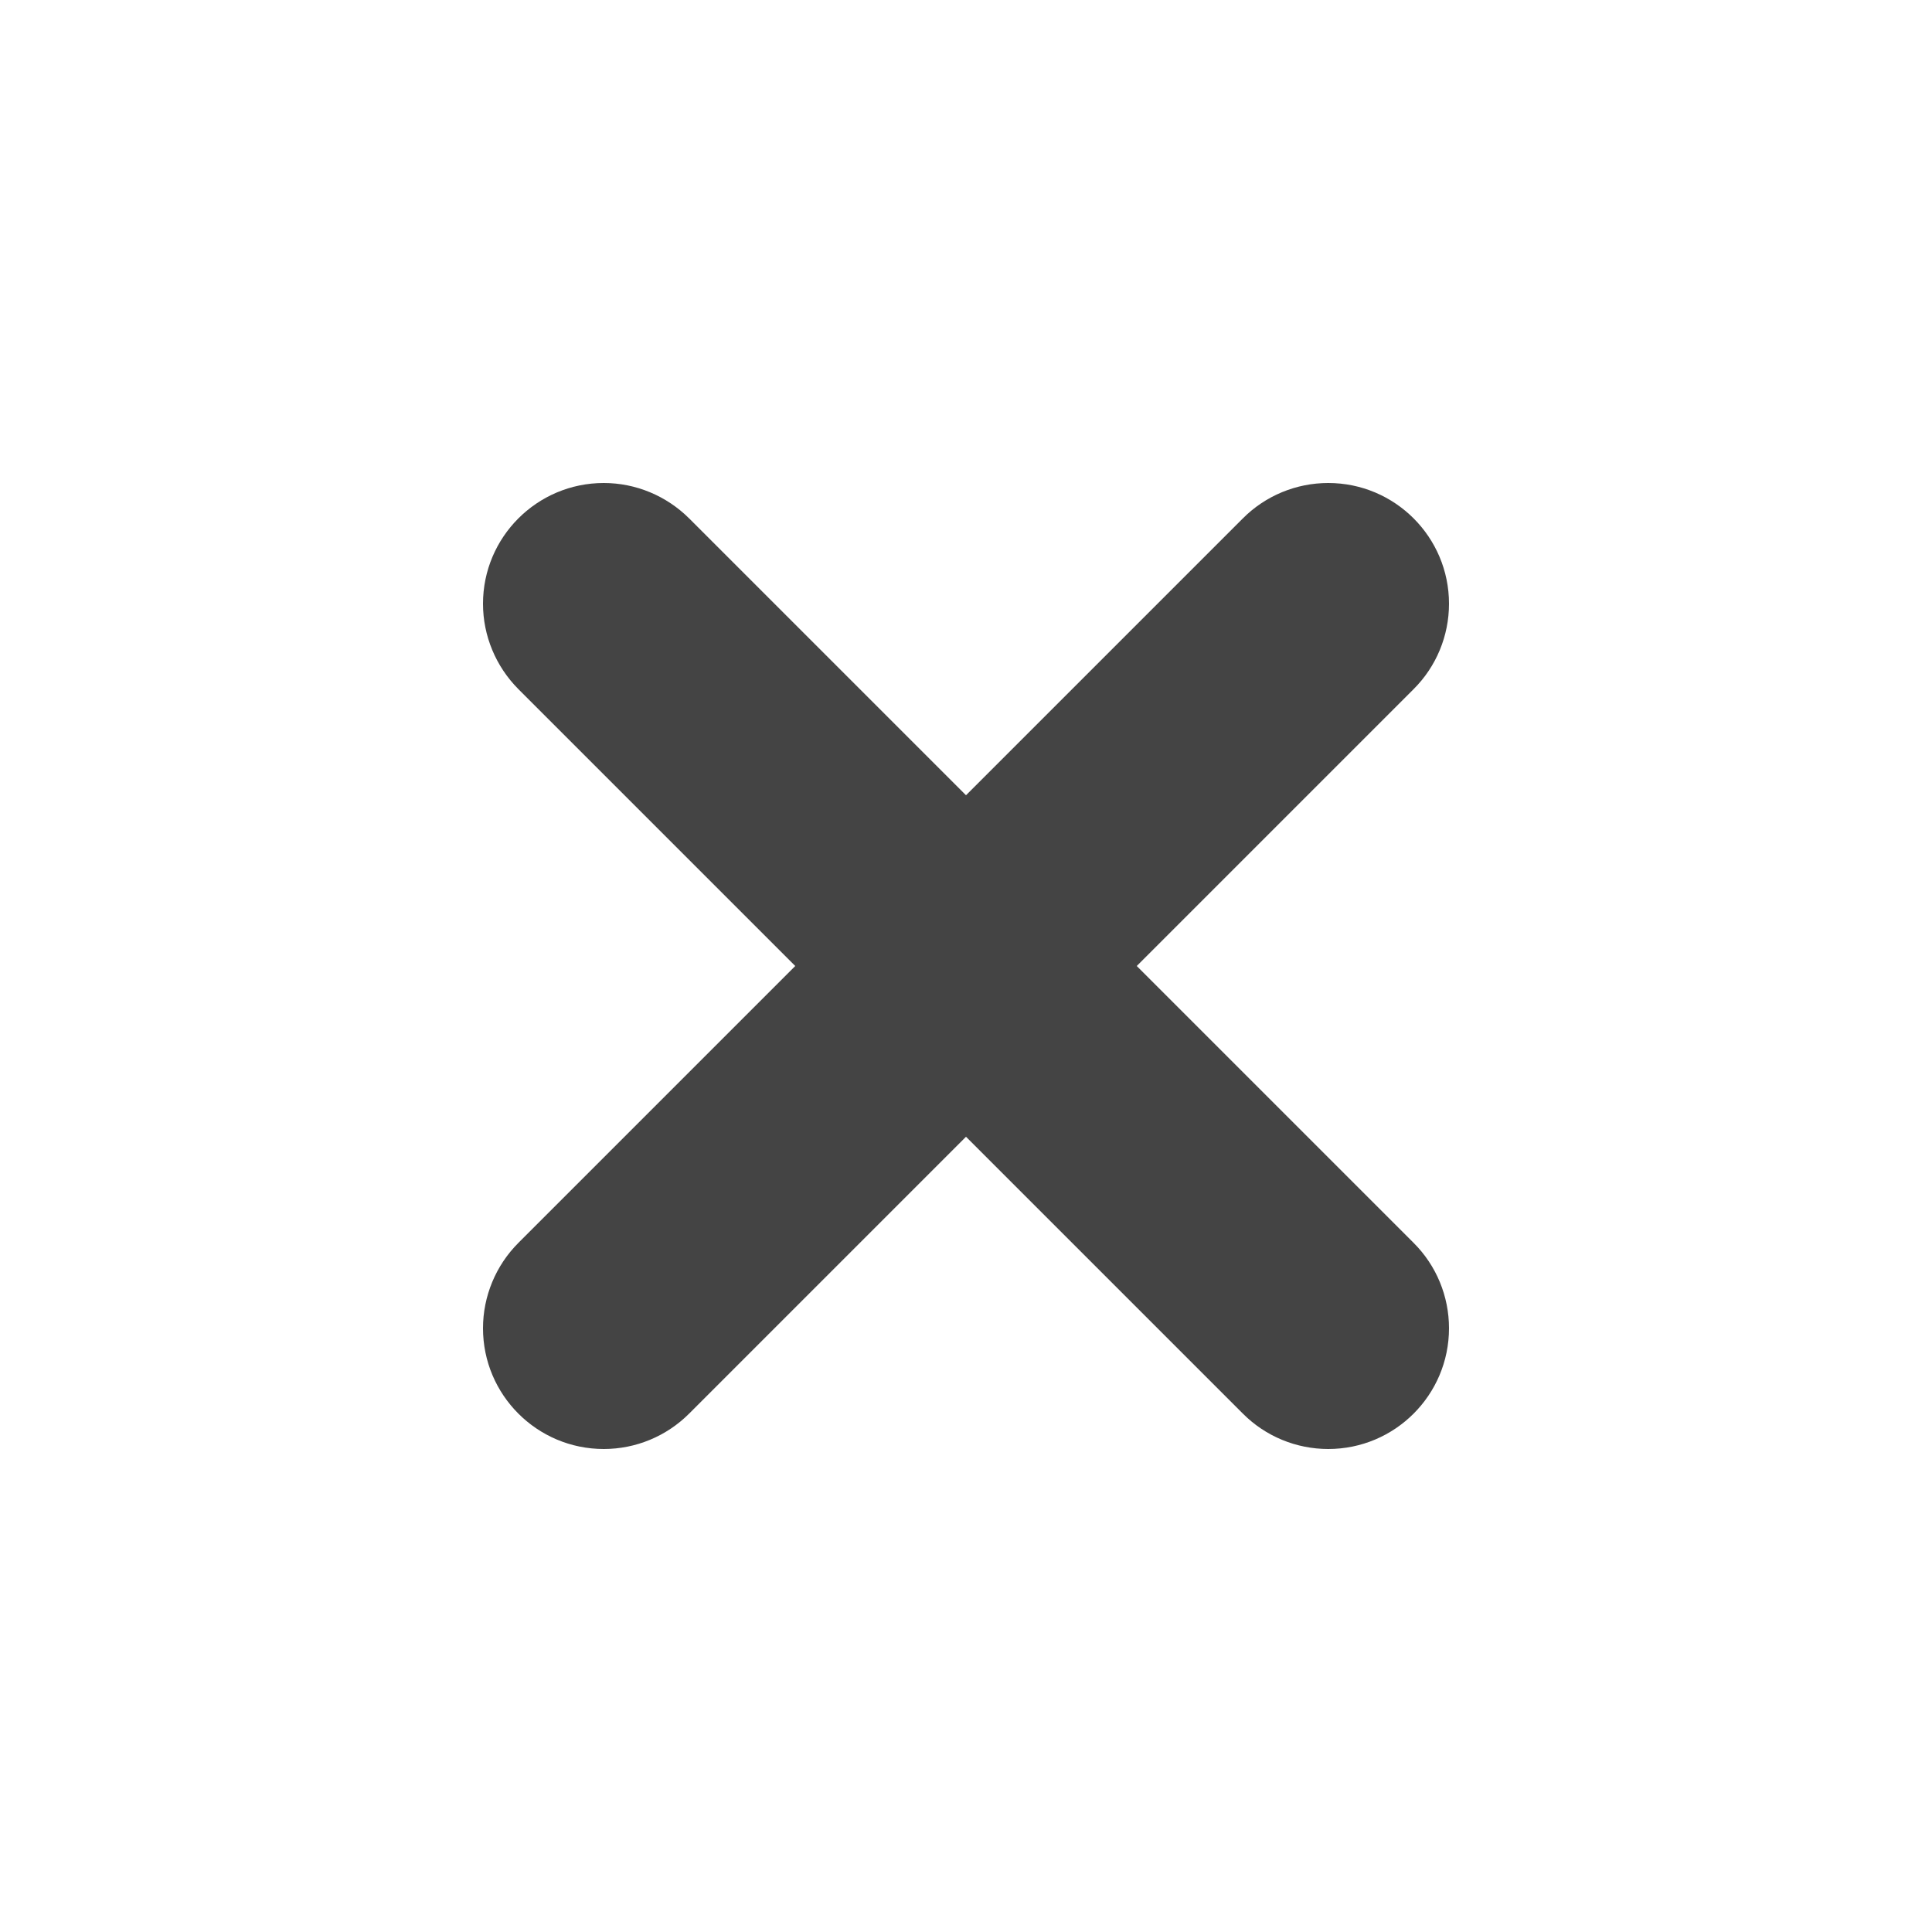
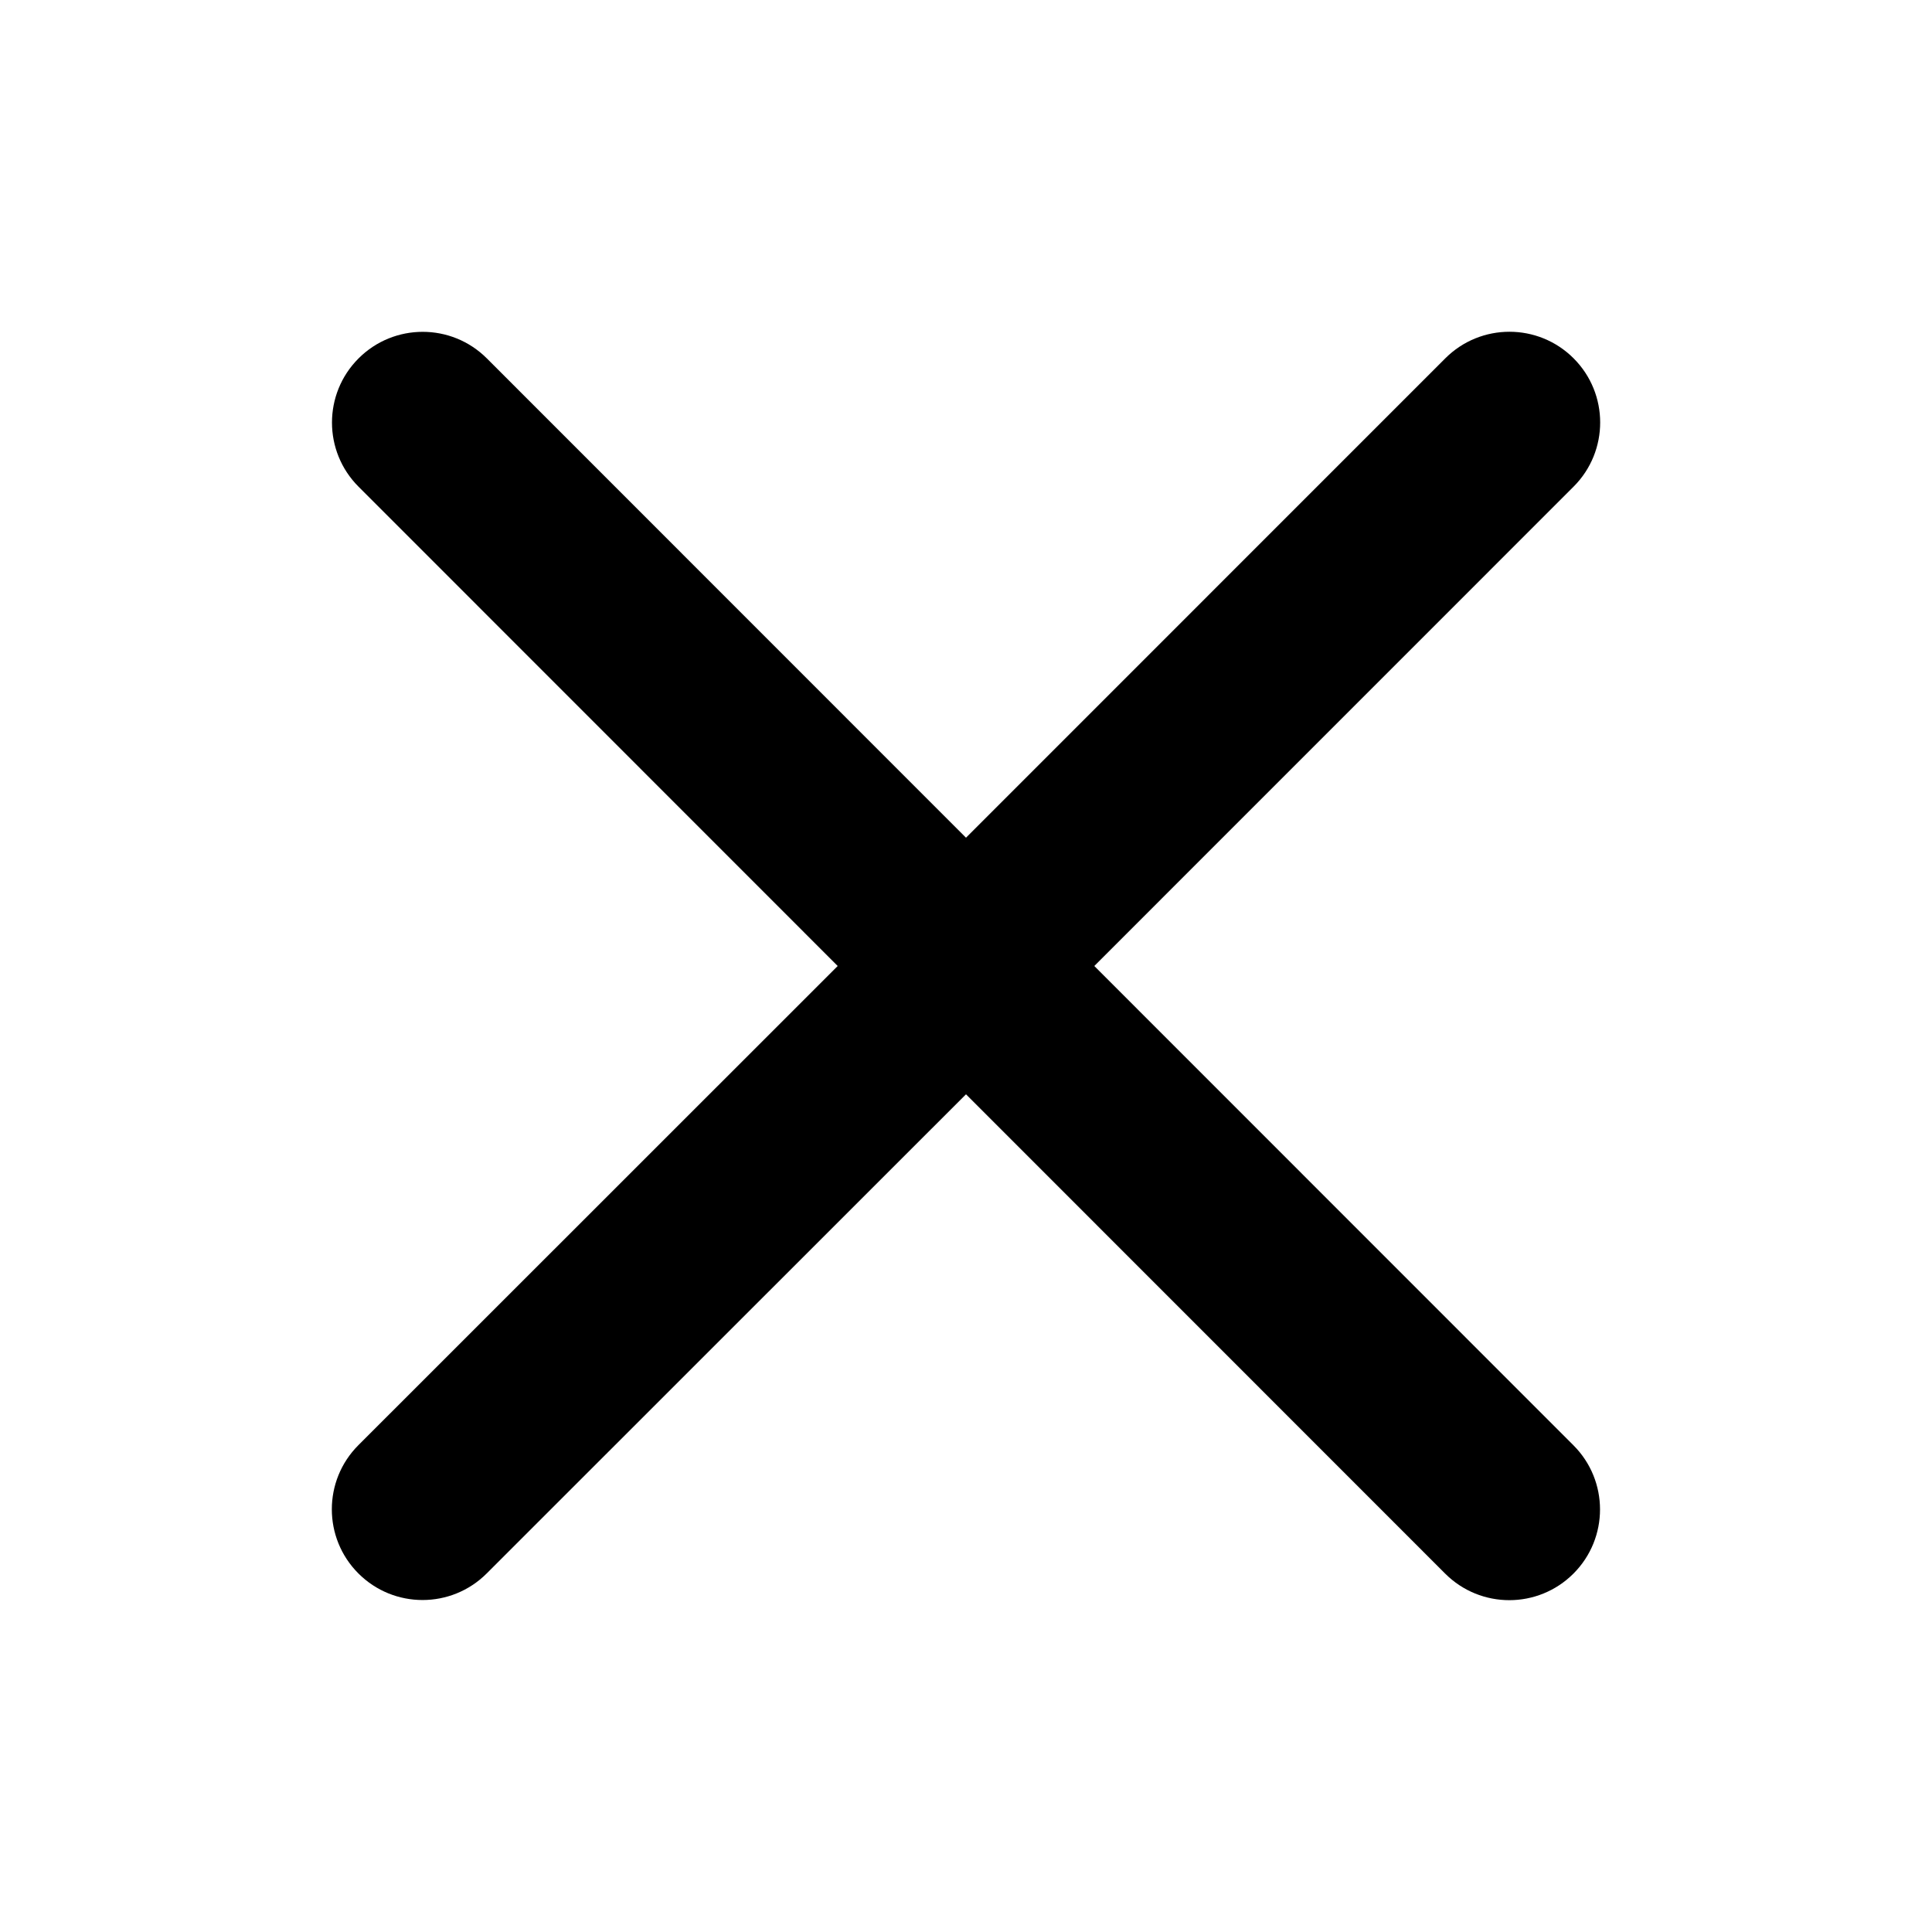
- <svg xmlns="http://www.w3.org/2000/svg" width="16" height="16" version="1.1">
-   <defs>
-     <style id="current-color-scheme" type="text/css">
-    .ColorScheme-Text { color:#444444; } .ColorScheme-Highlight { color:#4285f4; } .ColorScheme-NeutralText { color:#ff9800; } .ColorScheme-PositiveText { color:#4caf50; } .ColorScheme-NegativeText { color:#f44336; }
-   </style>
-   </defs>
-   <path style="fill:currentColor" class="ColorScheme-Text" d="M 5,4 C 4.448,4 4,4.448 4,5 4,5.265 4.106,5.519 4.293,5.707 L 10.293,11.707 C 10.48,11.895 10.735,12 11,12 11.552,12 12,11.552 12,11 12,10.735 11.895,10.48 11.707,10.293 L 5.707,4.293 C 5.519,4.106 5.265,4 5,4 Z" />
-   <path style="fill:currentColor" class="ColorScheme-Text" d="M 5,12 C 4.448,12 4,11.552 4,11 4,10.735 4.106,10.48 4.293,10.293 L 10.293,4.293 C 10.48,4.105 10.735,4 11,4 11.552,4 12,4.448 12,5 12,5.265 11.895,5.52 11.707,5.707 L 5.707,11.707 C 5.519,11.895 5.265,12 5,12 Z" />
+ <svg xmlns="http://www.w3.org/2000/svg" width="16" height="16" viewBox="0 0 256 256">
+   <path fill="#000" d="M208.49 191.51a12 12 0 0 1-17 17L128 145l-63.51 63.49a12 12 0 0 1-17-17L111 128L47.51 64.49a12 12 0 0 1 17-17L128 111l63.51-63.52a12 12 0 0 1 17 17L145 128Z" />
</svg>
